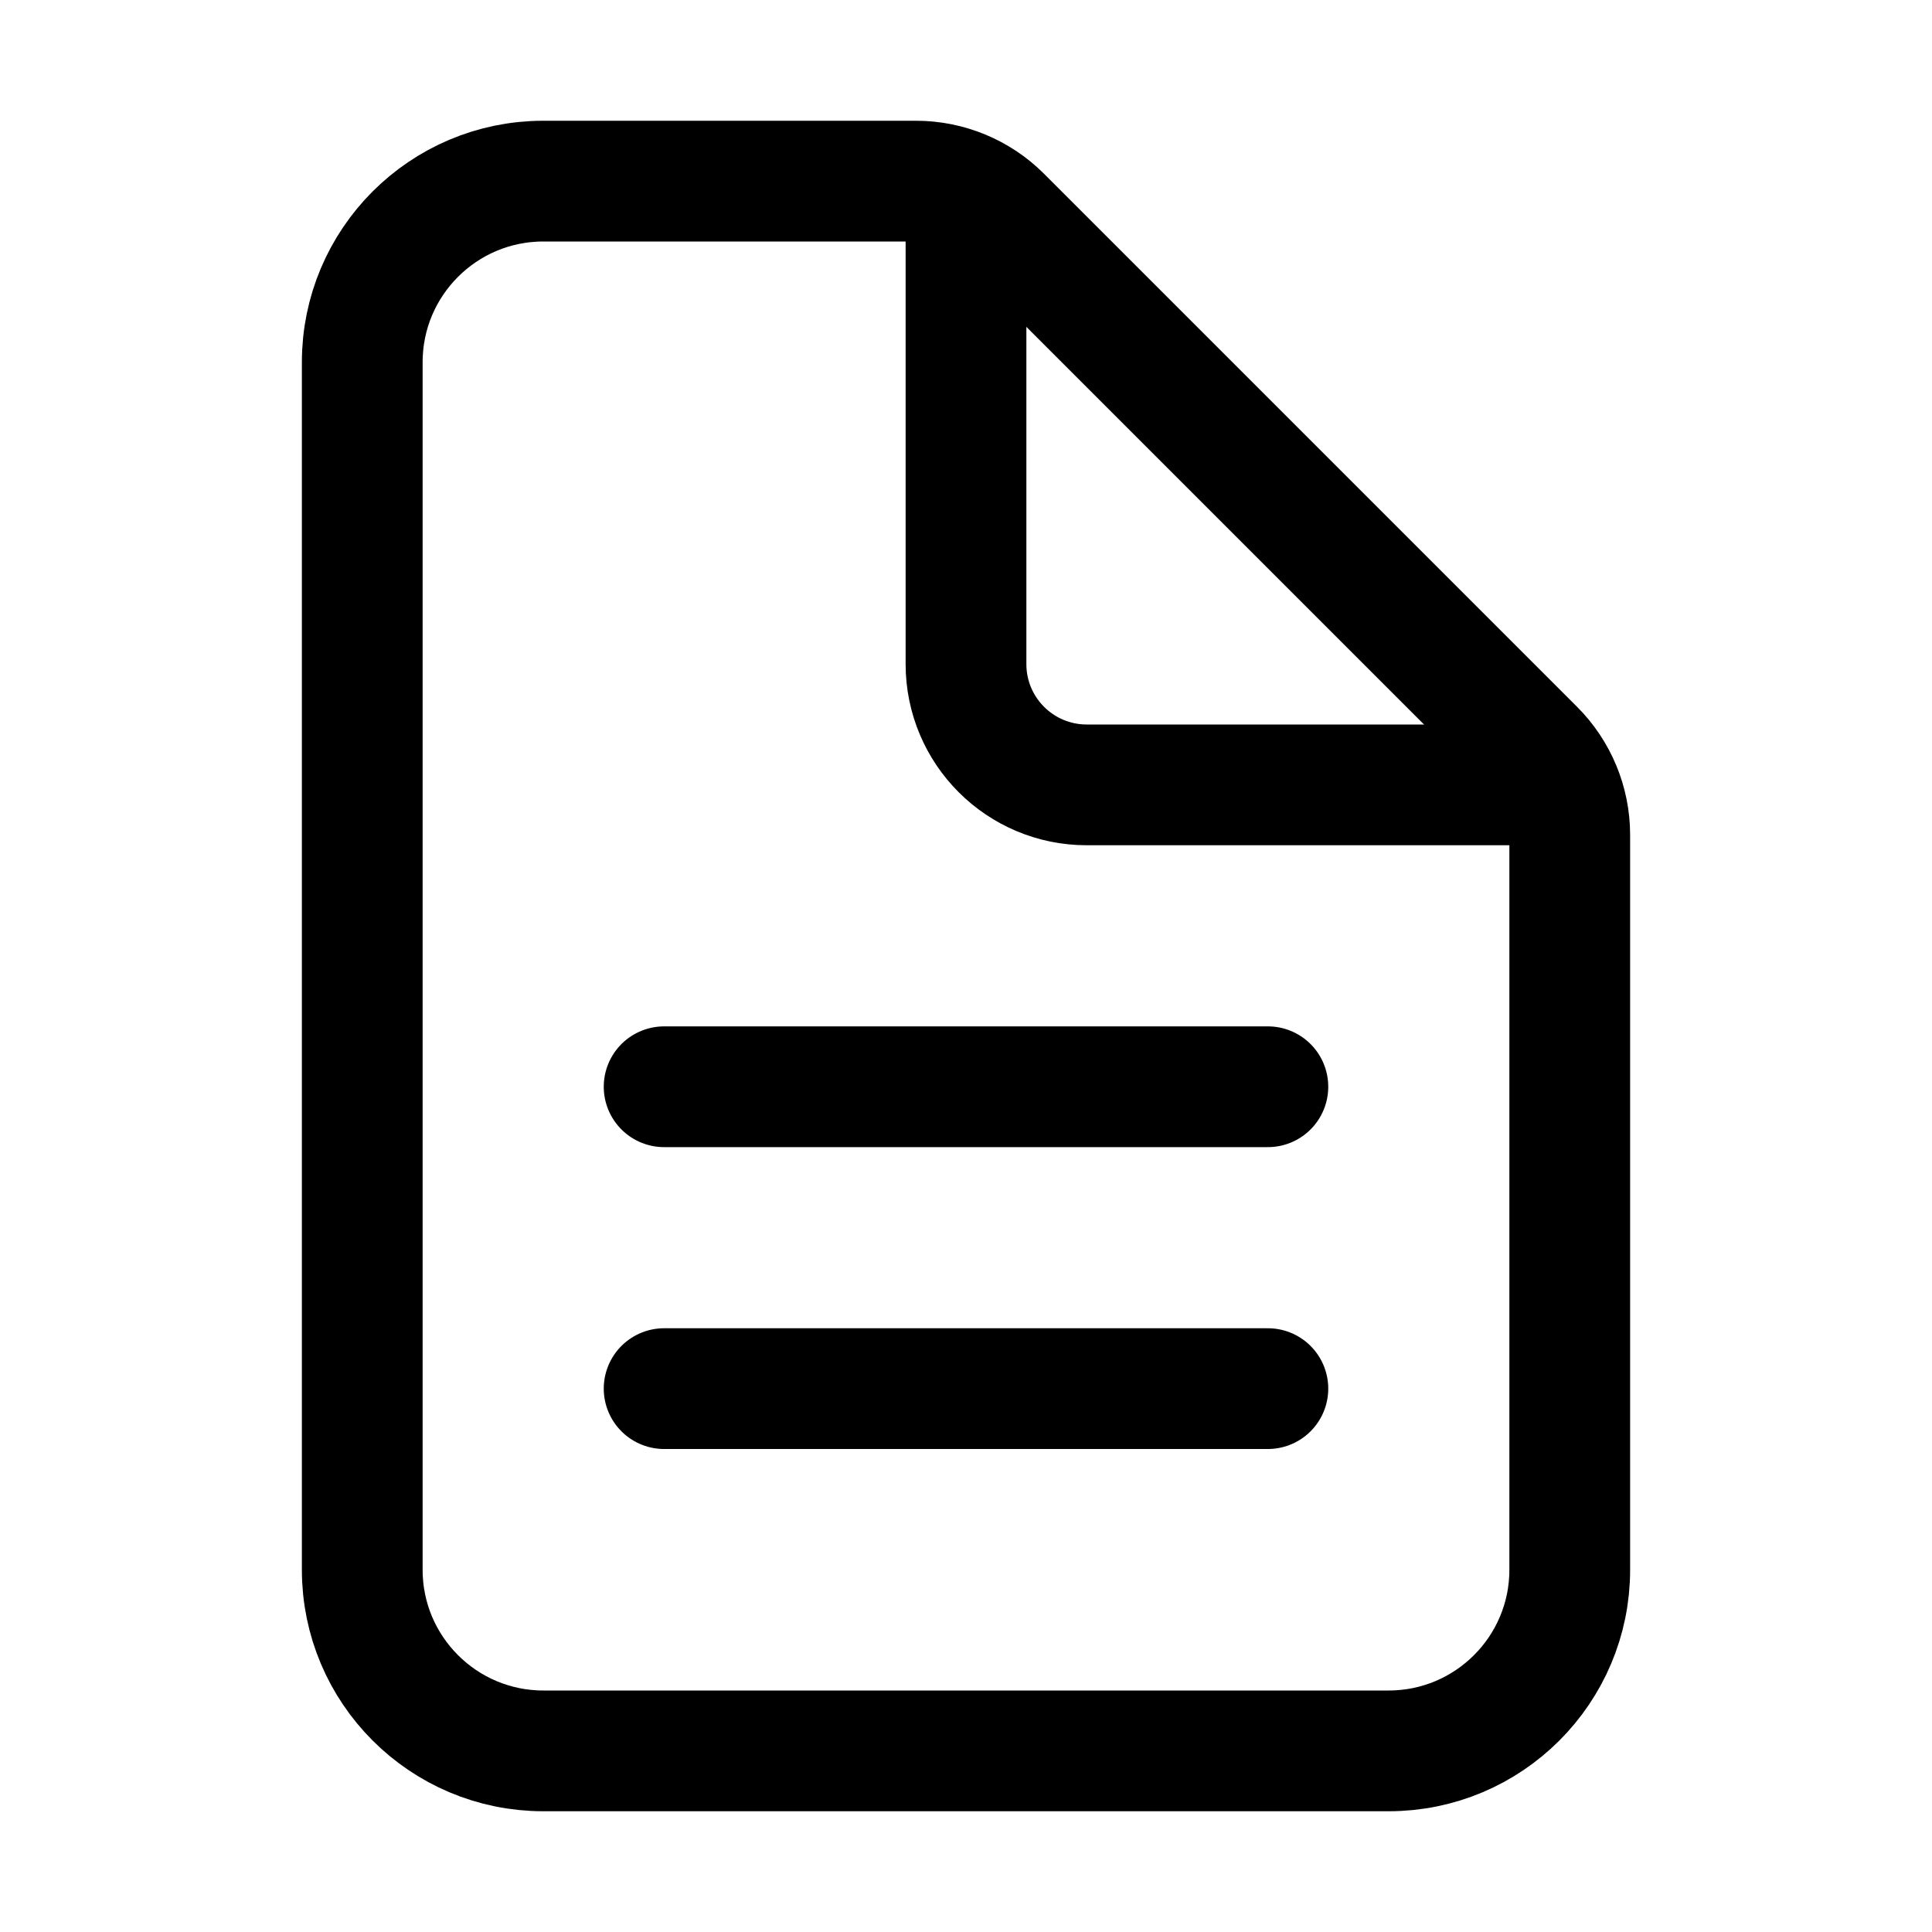
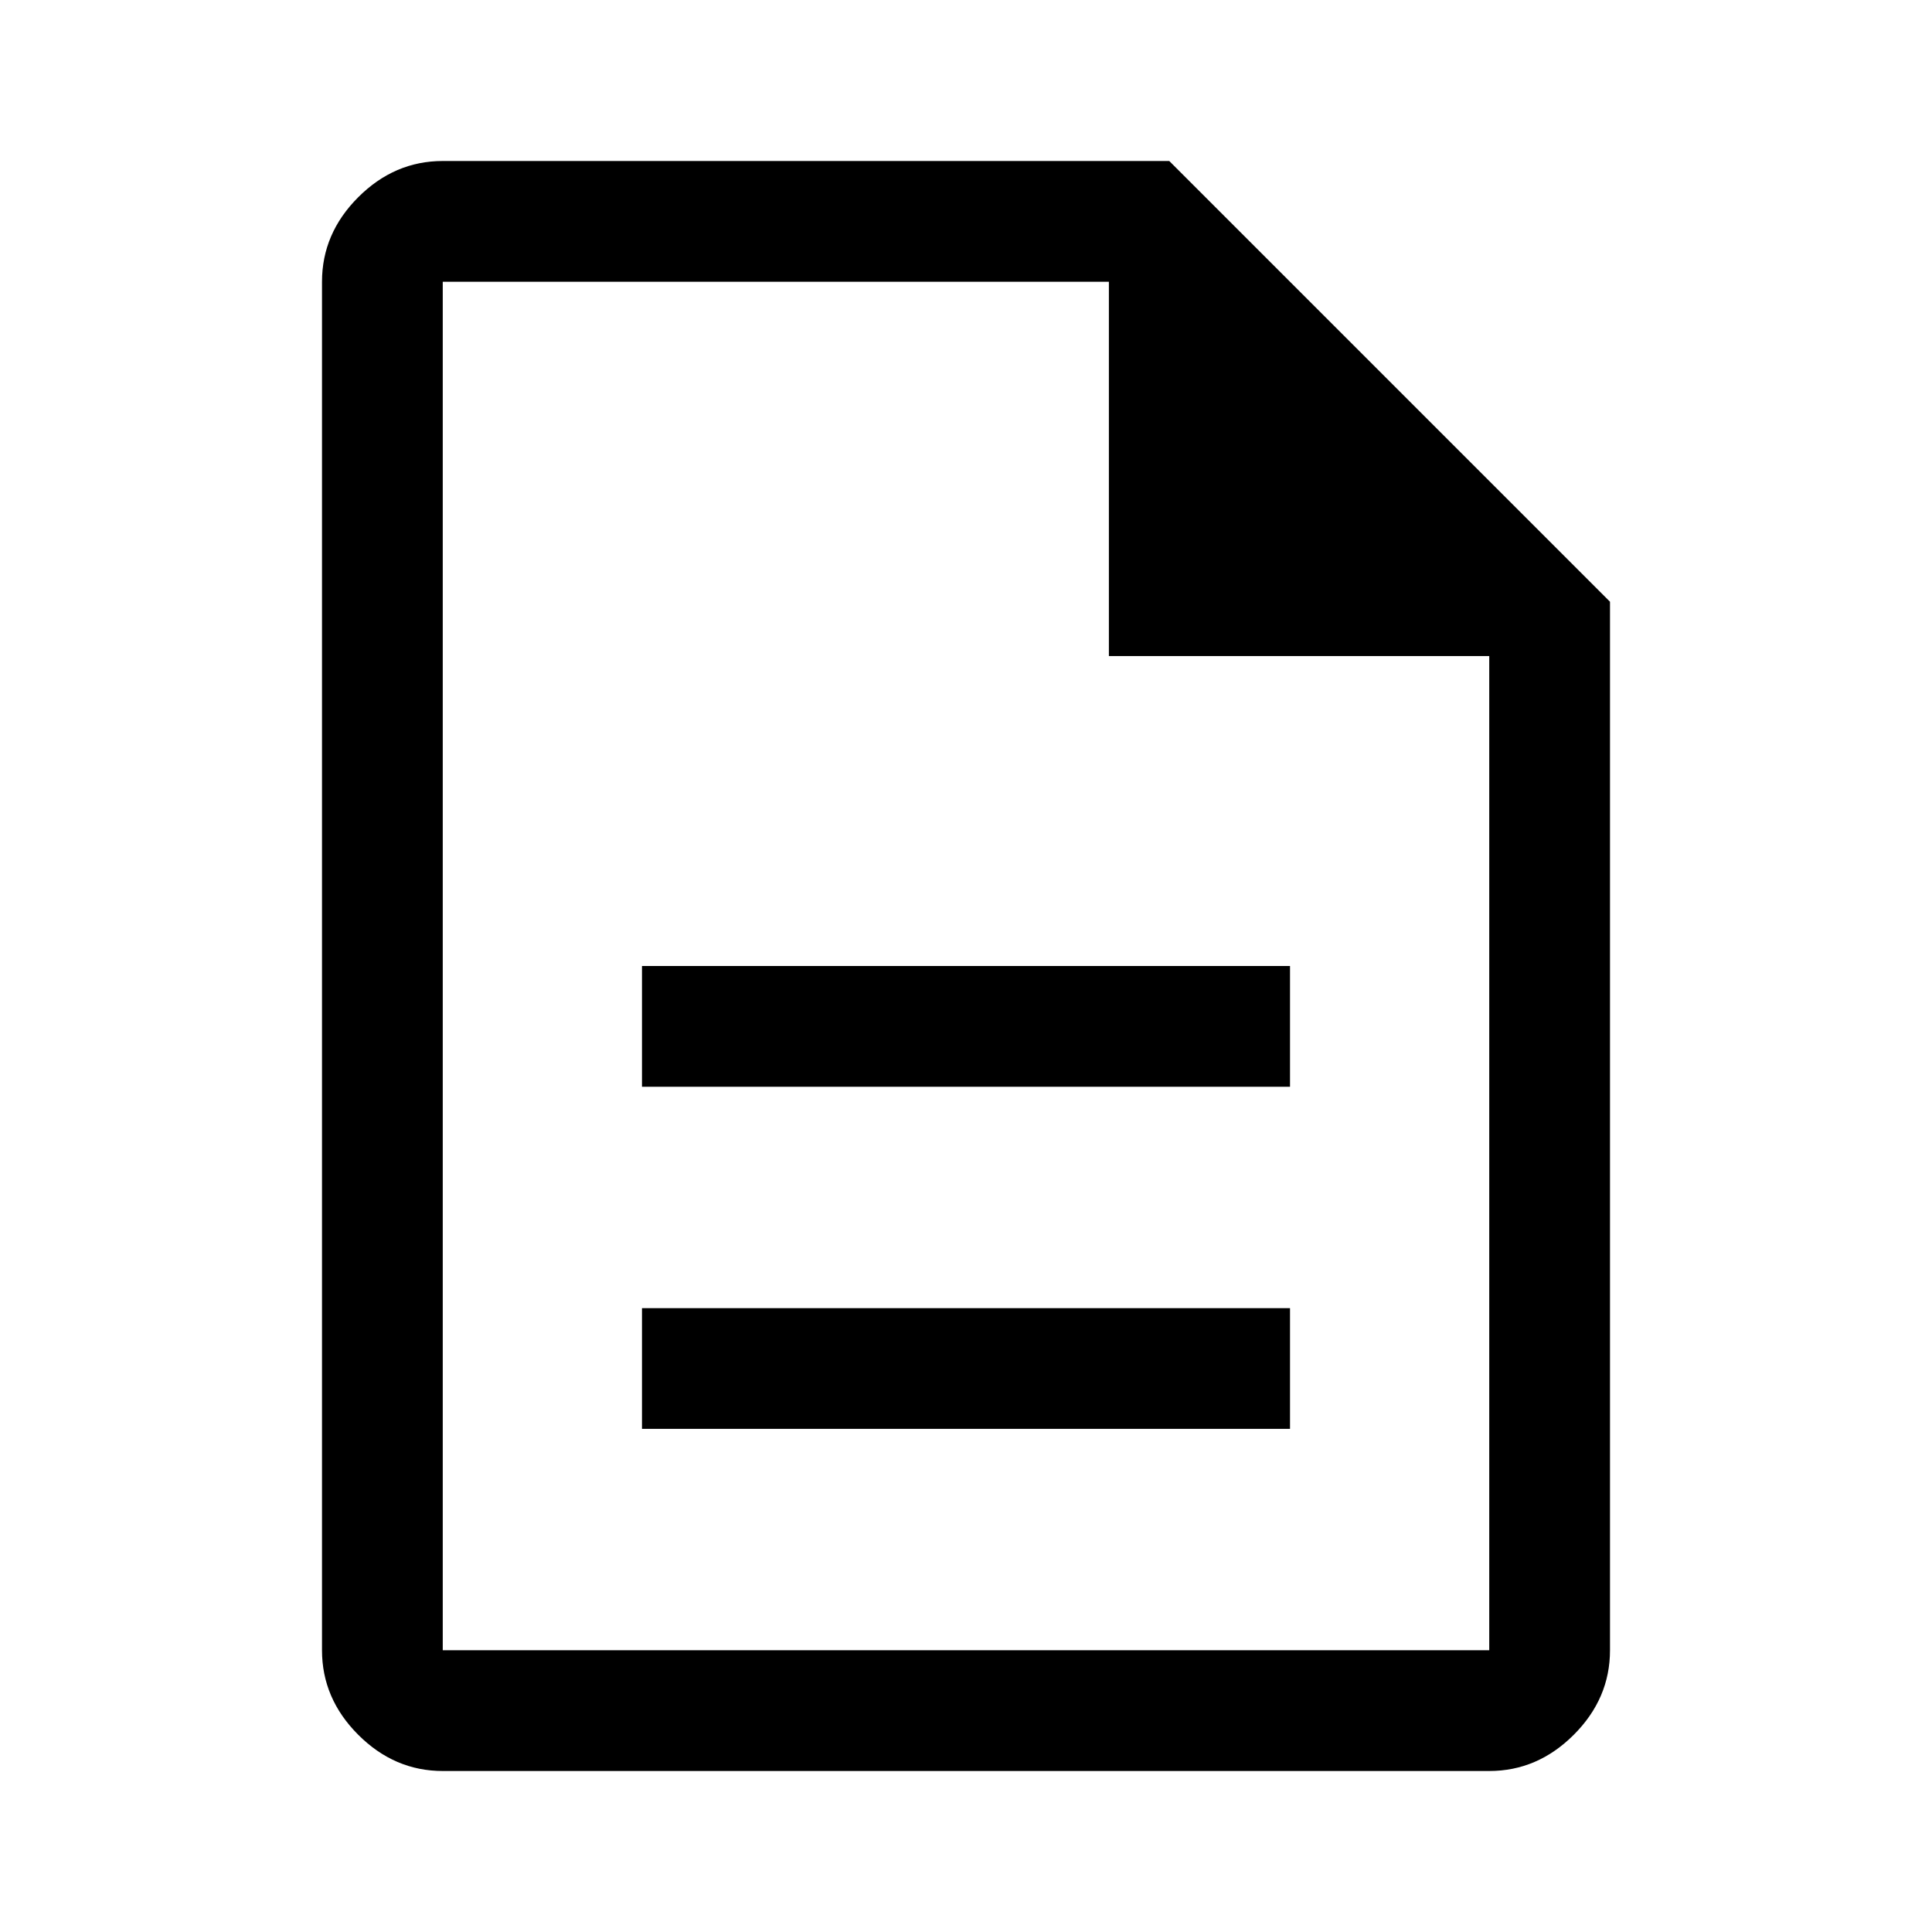
- <svg xmlns="http://www.w3.org/2000/svg" class="ionicon" viewBox="0 0 512 512">
-   <path d="M416 221.25V416a48 48 0 01-48 48H144a48 48 0 01-48-48V96a48 48 0 0148-48h98.75a32 32 0 0122.62 9.37l141.26 141.26a32 32 0 019.37 22.62z" fill="none" stroke="currentColor" stroke-linejoin="round" stroke-width="32" />
-   <path d="M256 56v120a32 32 0 0032 32h120M176 288h160M176 368h160" fill="none" stroke="currentColor" stroke-linecap="round" stroke-linejoin="round" stroke-width="32" />
+ <svg xmlns="http://www.w3.org/2000/svg" height="48" viewBox="0 -960 960 960" width="48">
+   <path d="M319-250h322v-60H319v60Zm0-170h322v-60H319v60ZM220-80q-24 0-42-18t-18-42v-680q0-24 18-42t42-18h361l219 219v521q0 24-18 42t-42 18H220Zm331-554v-186H220v680h520v-494H551ZM220-820v186-186 680-680Z" />
</svg>
